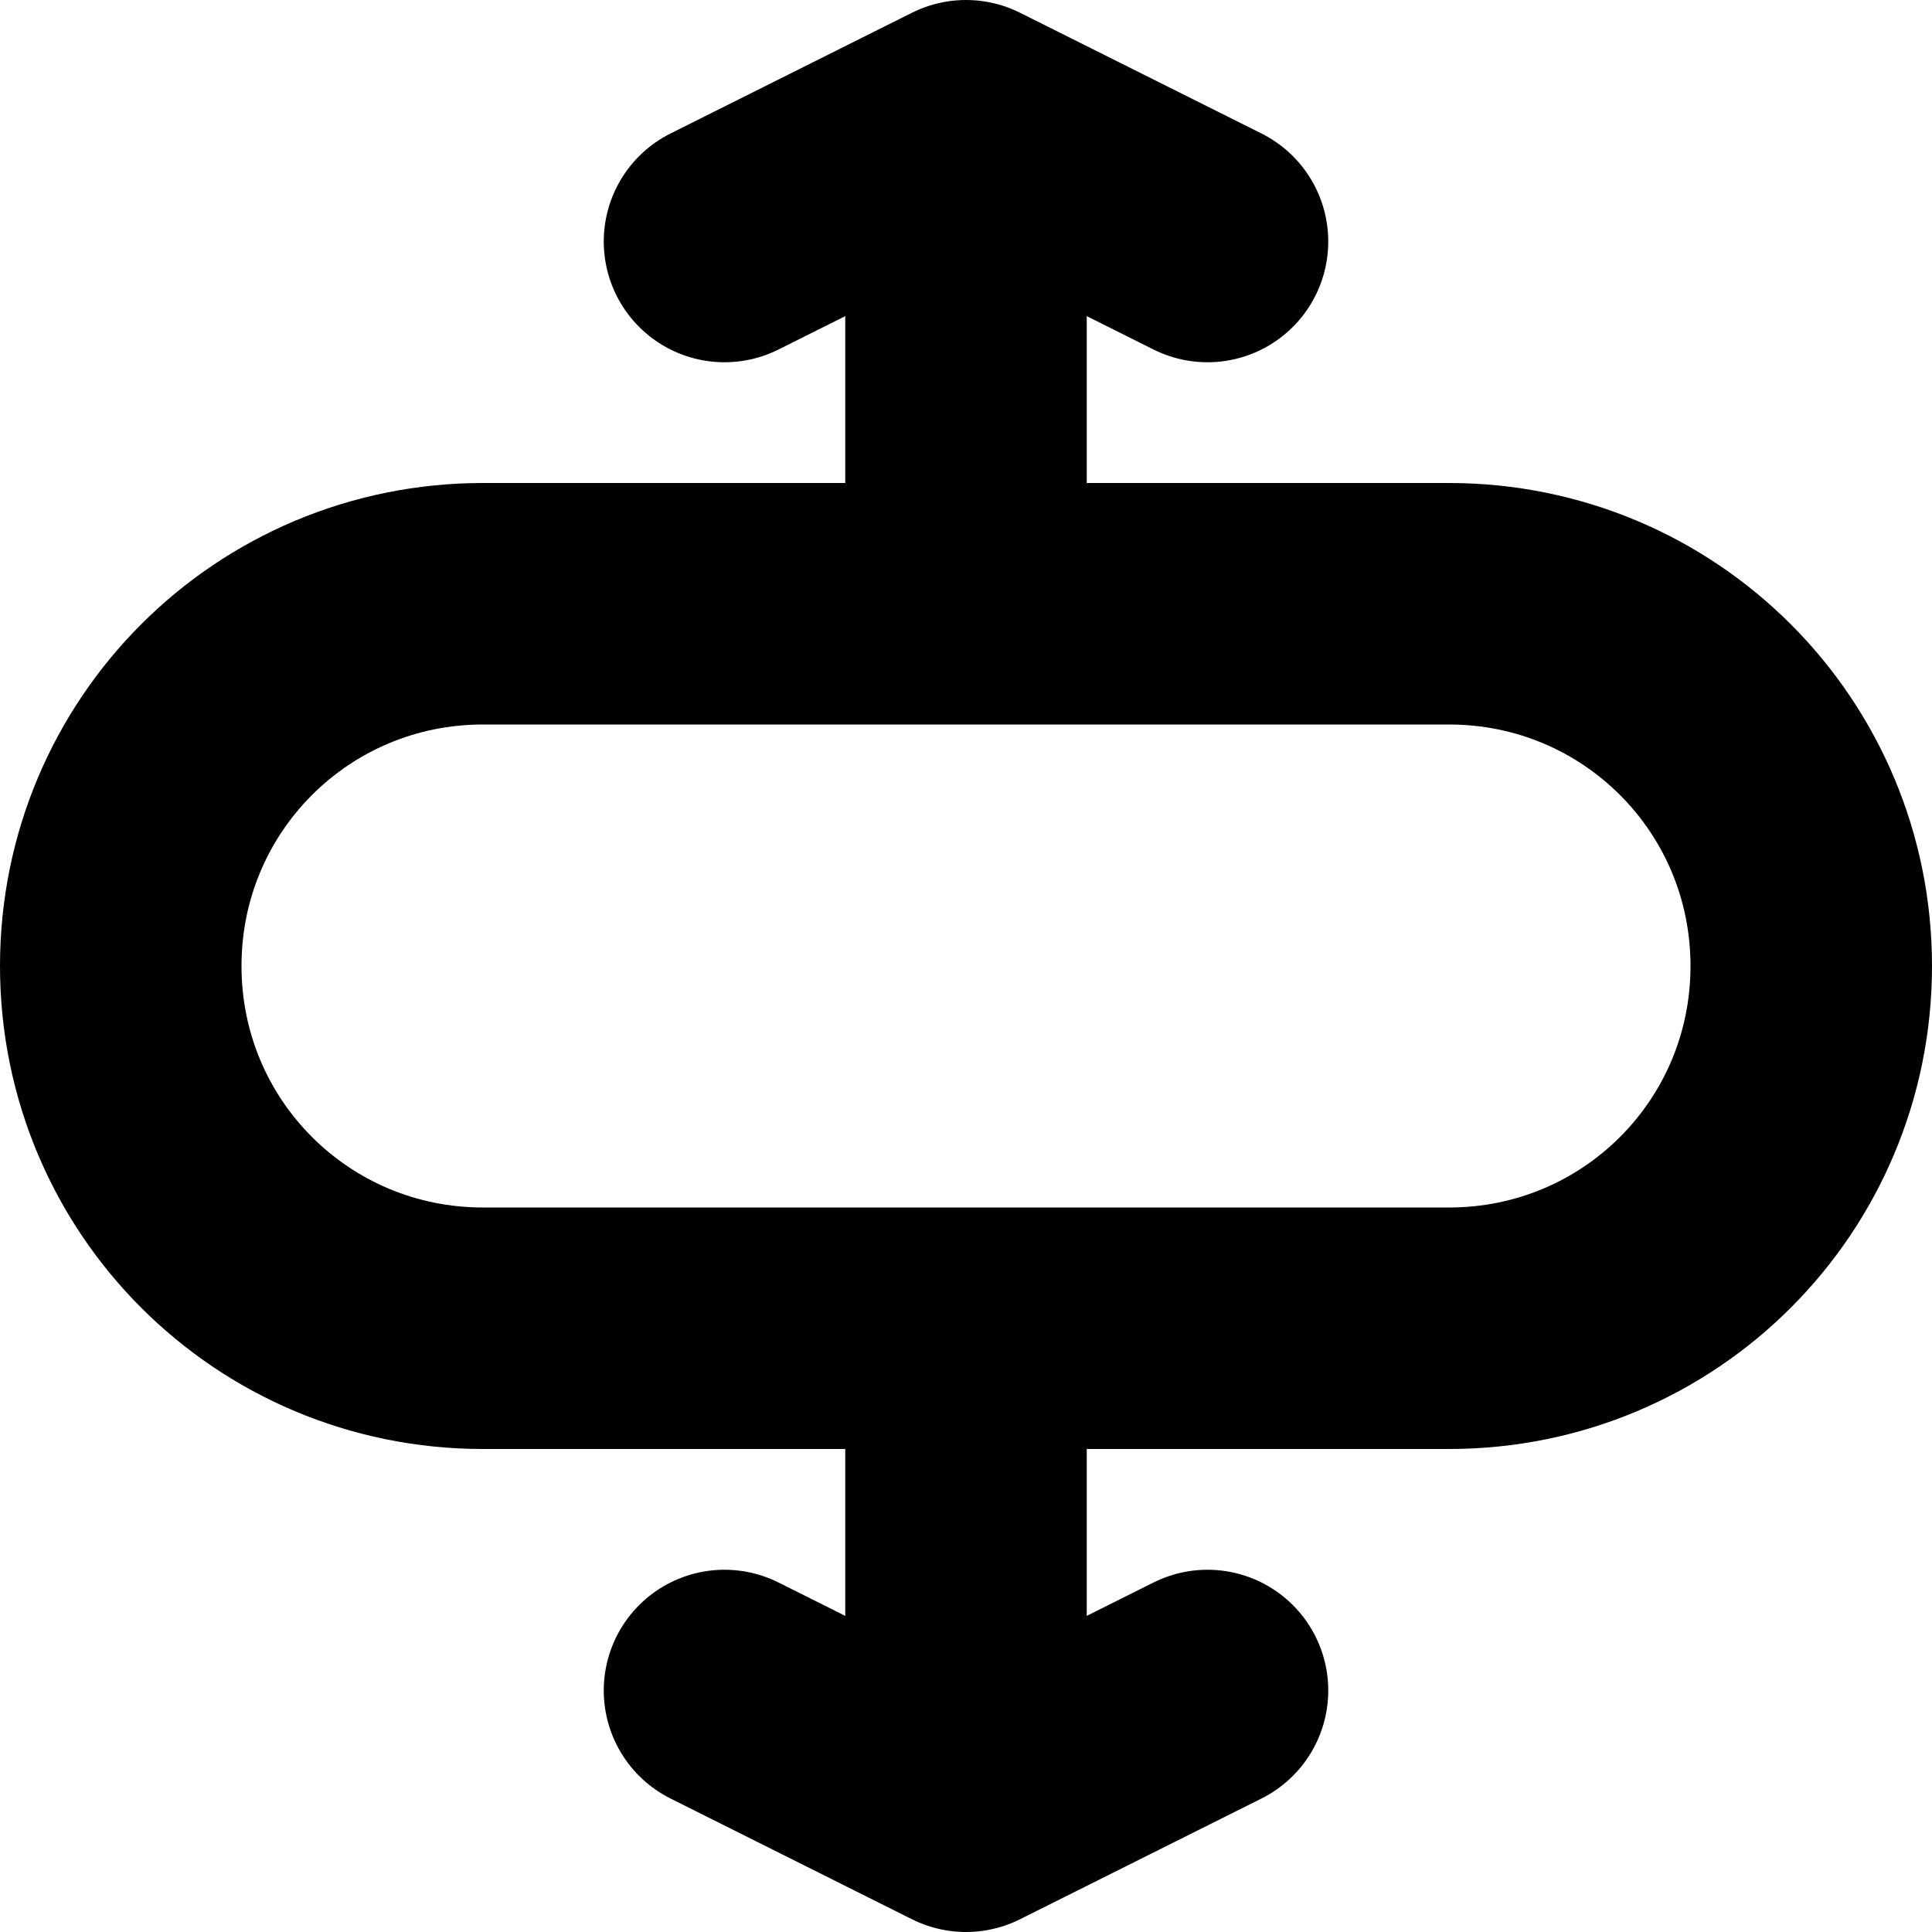
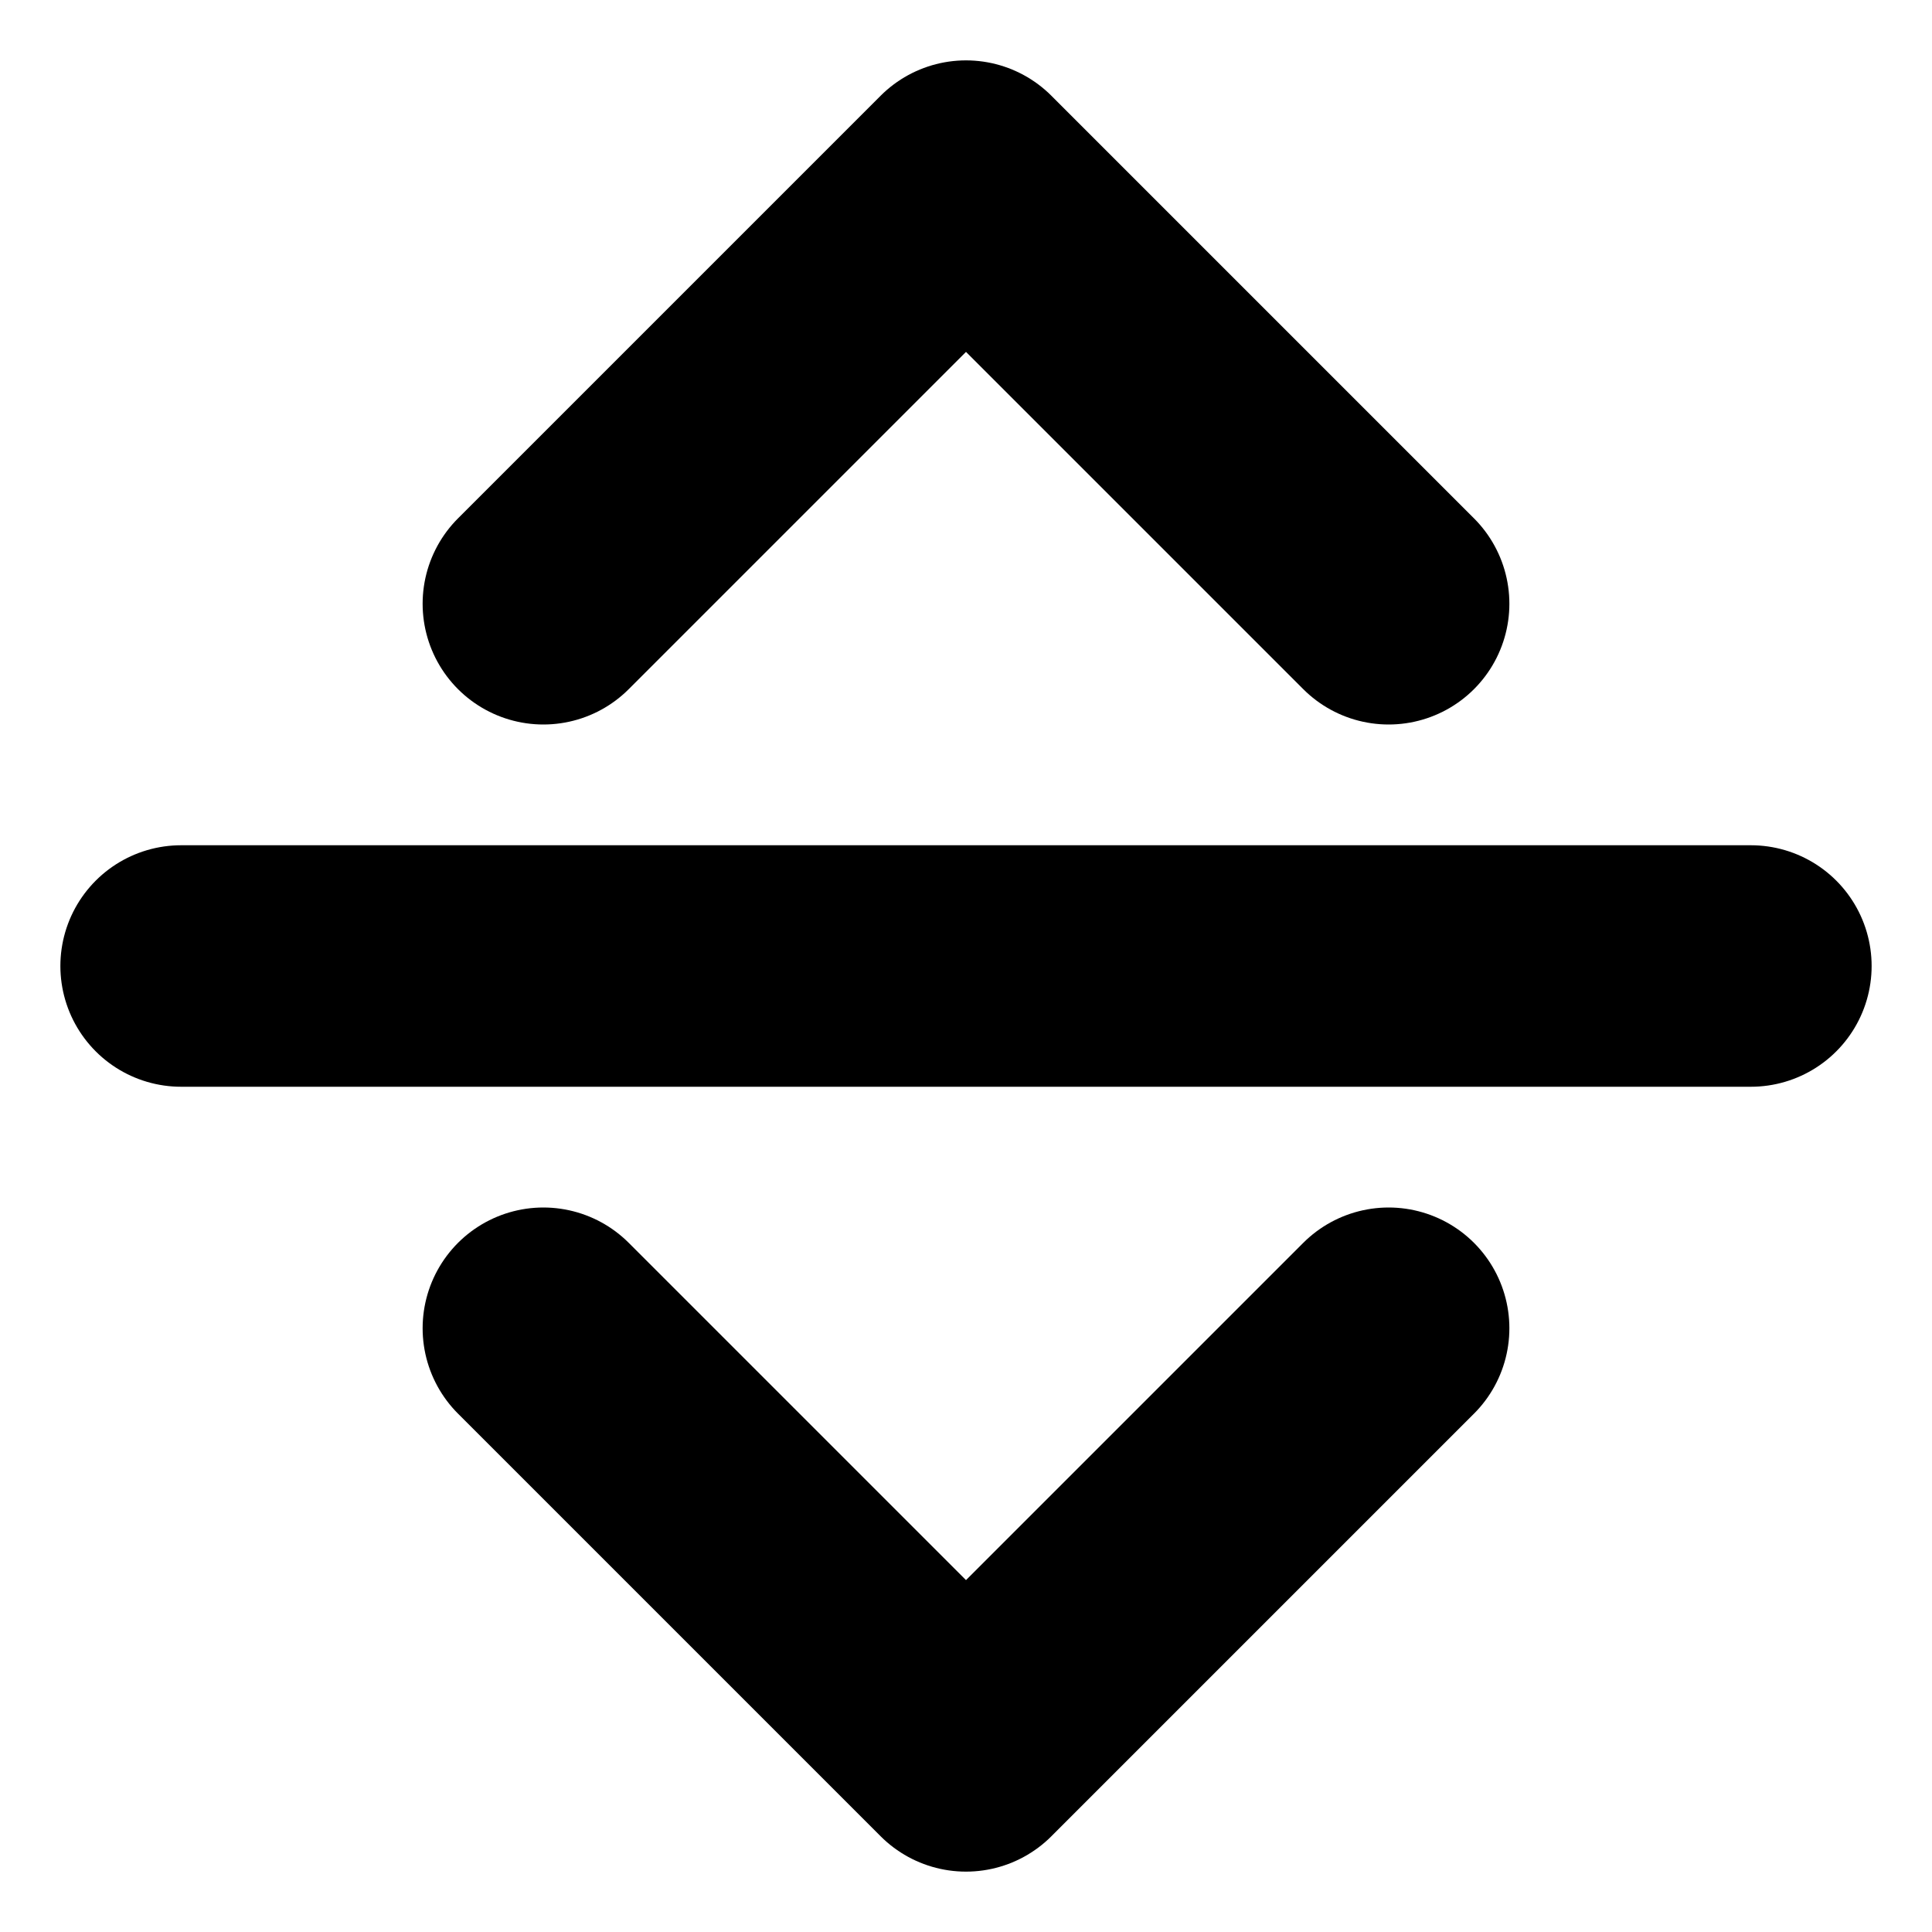
- <svg xmlns="http://www.w3.org/2000/svg" xmlns:ns1="https://www.gtk.org/grappa" ns1:rendering="symbolic" width="16" height="16" ns1:version="1" ns1:state="0" ns1:state-names="outline empty">
-   <path d="M 10 14 L 8 15 L 6 14 M 8 11 L 8 15 M 10 2 L 8 1 L 6 2 M 8 1 L 8 5 M 15 8 C 15 9.662, 13.662 11, 12 11 L 4 11 C 2.338 11, 1 9.662, 1 8 C 1 6.338, 2.338 5, 4 5 L 12 5 C 13.662 5, 15 6.338, 15 8 Z" id="path4" stroke-width="2" stroke-linecap="round" stroke-linejoin="round" stroke="rgb(0,0,0)" fill="none" class="foreground-stroke transparent-fill" ns1:states="outline" ns1:stroke="foreground" ns1:stroke-minwidth="25%" ns1:stroke-maxwidth="150%">
-     </path>
+ <svg xmlns="http://www.w3.org/2000/svg" width="16" height="16" viewBox="0 0 16 16">
+   <path d="M 4.5 5 L 8 1.5 L 11.5 5 M 4.5 11 L 8 14.5 L 11.5 11 M 1.5 8 L 14.5 8" stroke-width="2" stroke-linecap="round" stroke-linejoin="round" stroke="rgb(0,0,0)" fill="none" class="foreground-stroke transparent-fill" />
</svg>
